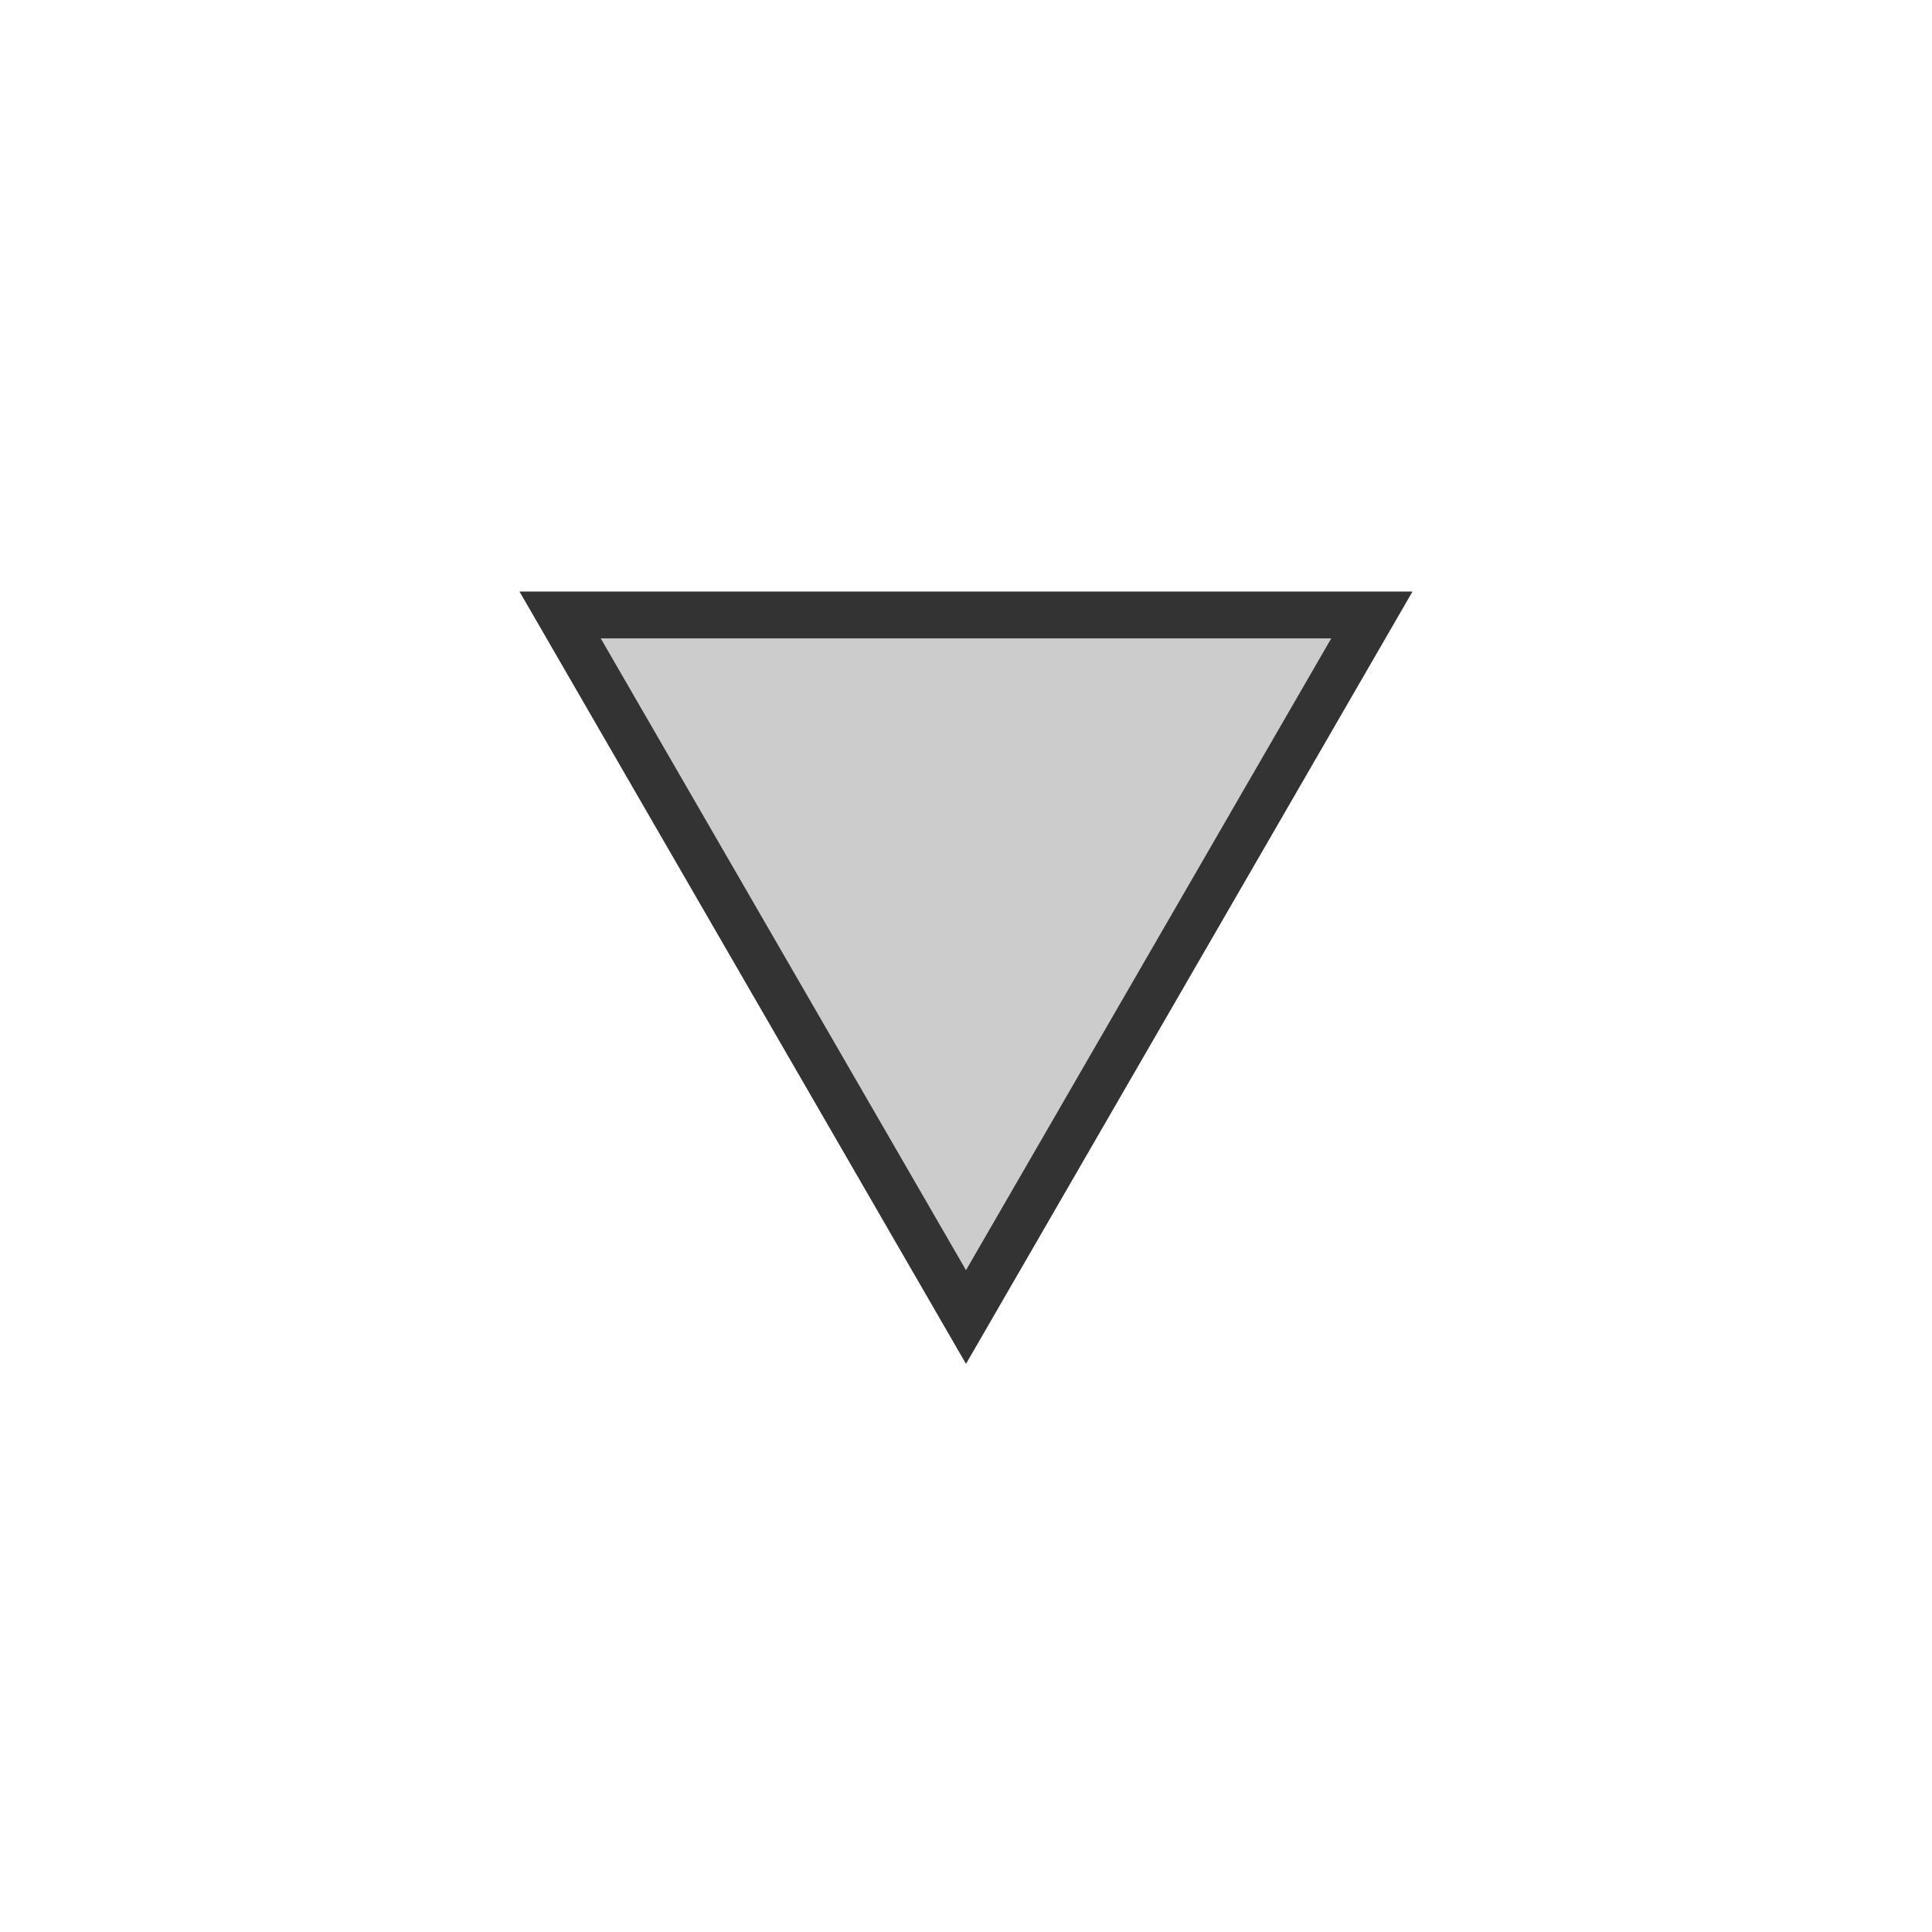
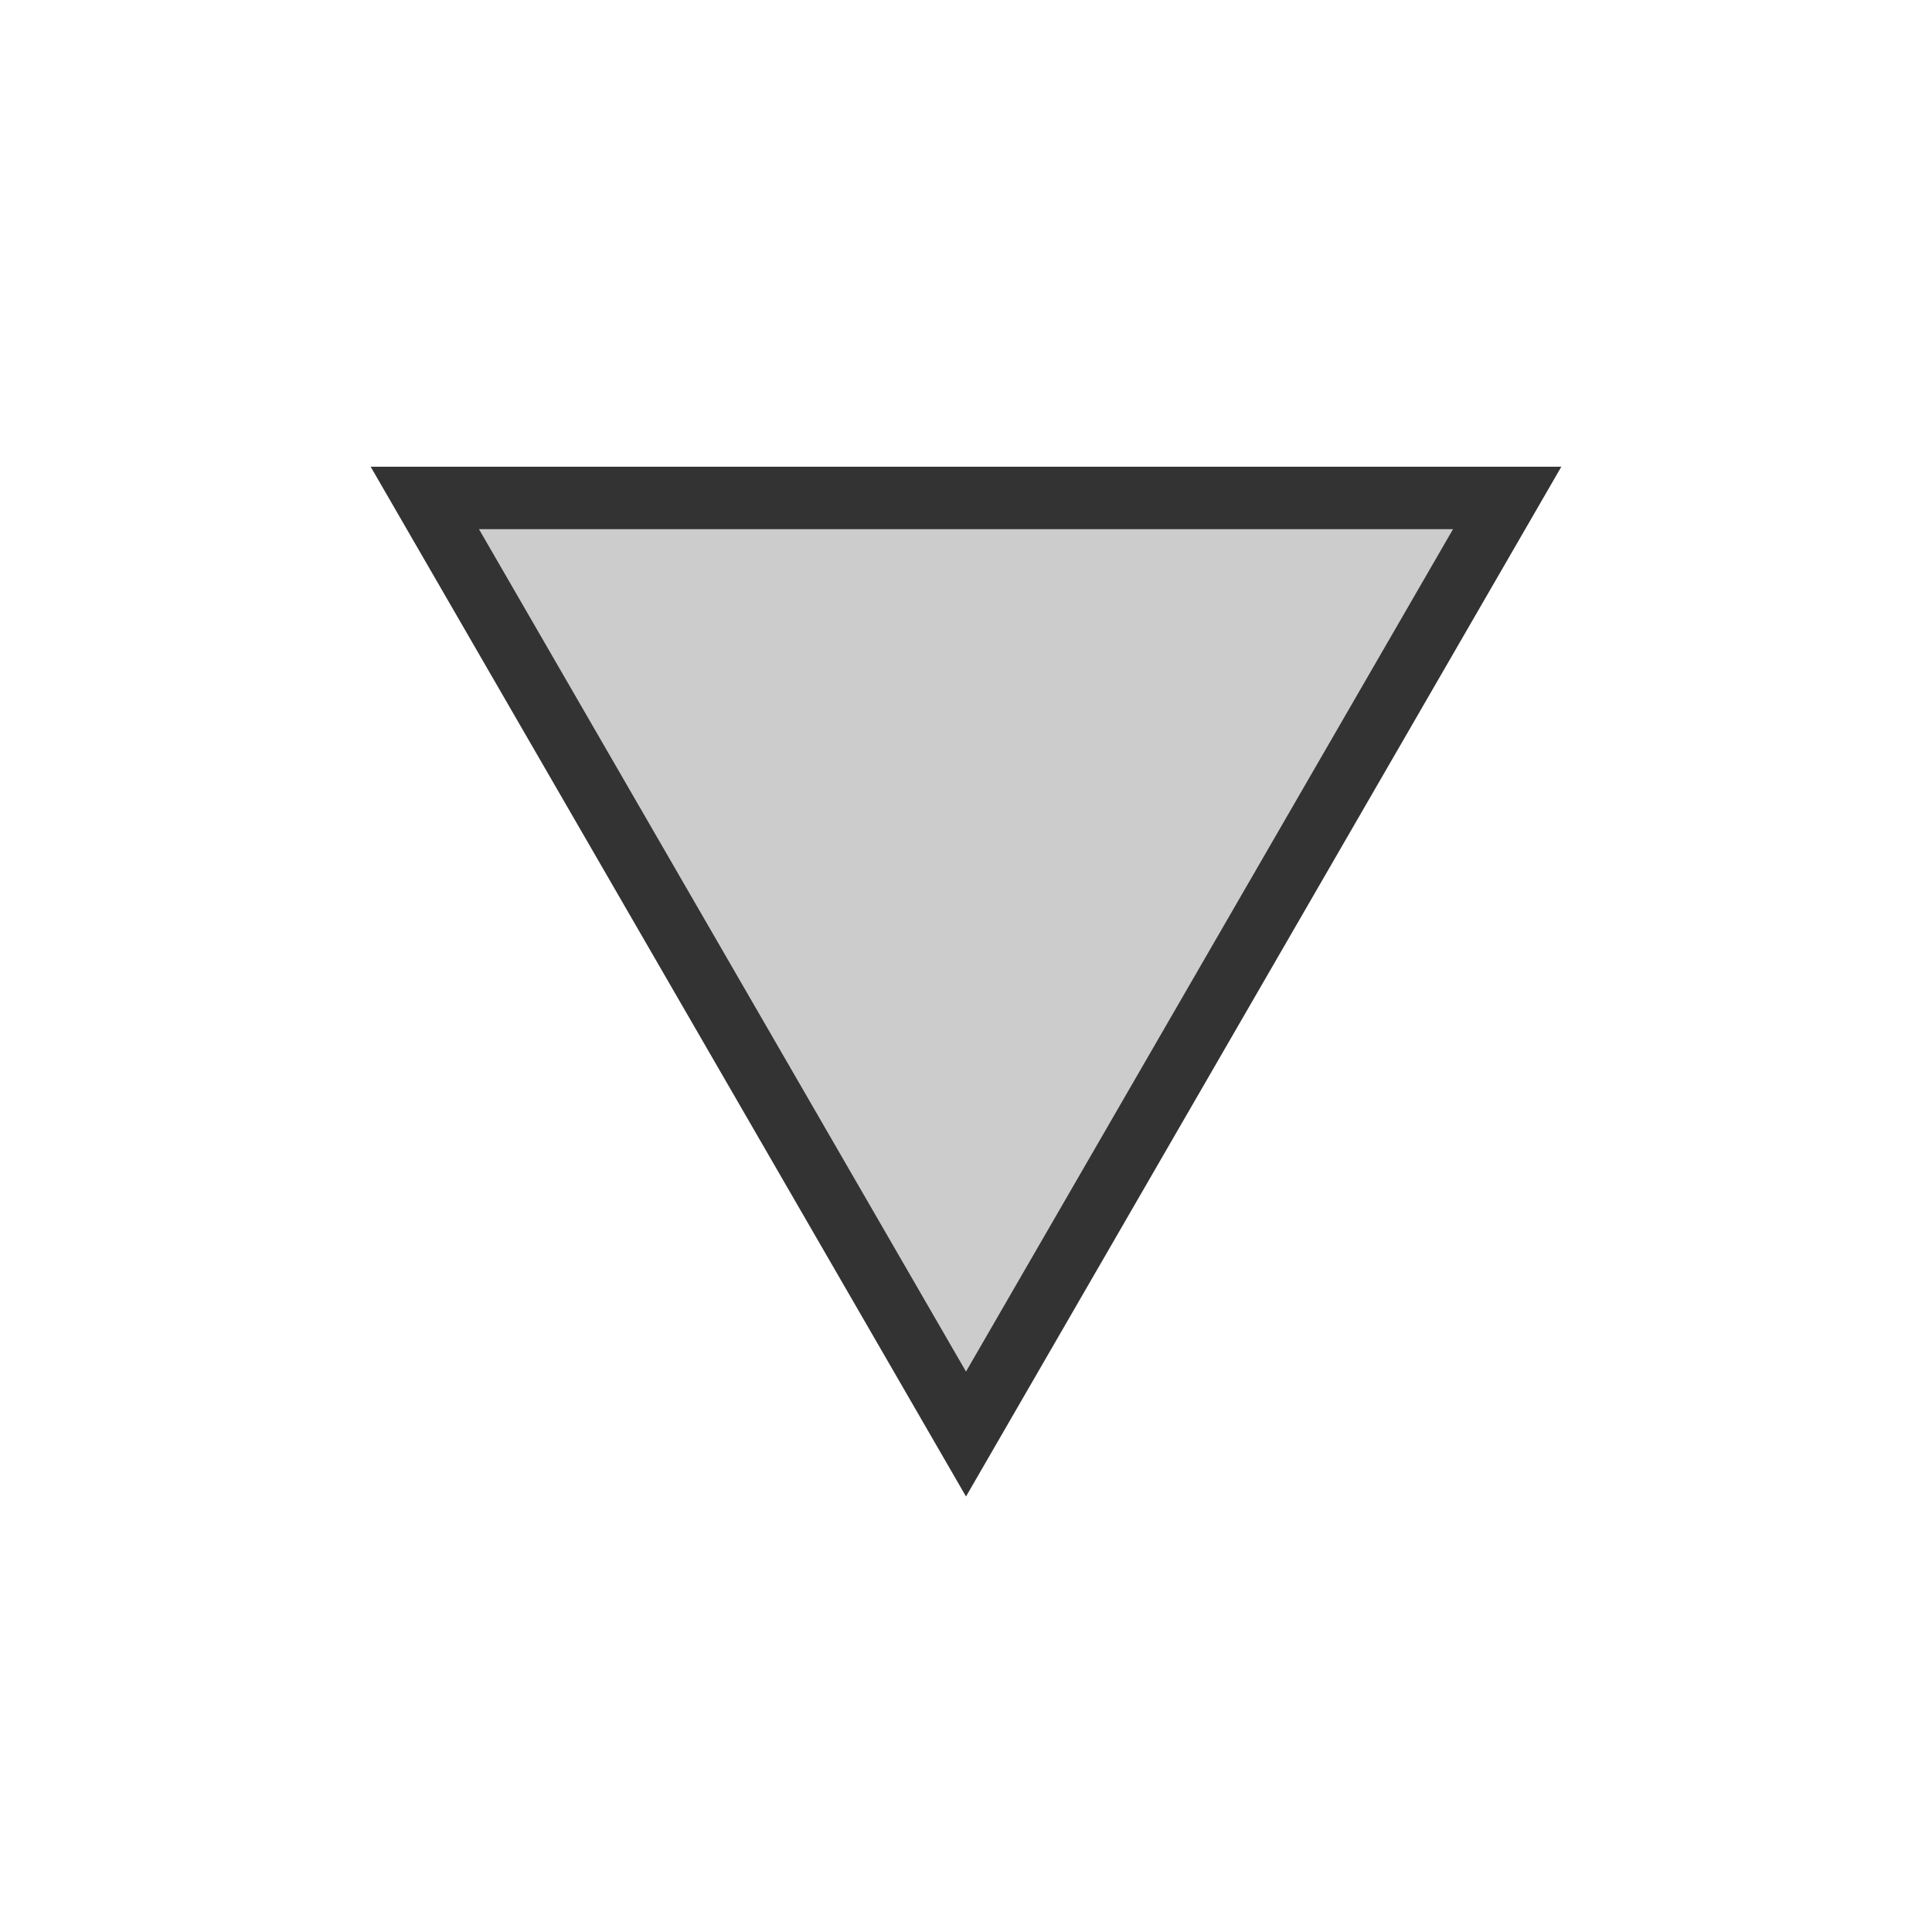
- <svg xmlns="http://www.w3.org/2000/svg" width="320" height="320" id="svg2" version="1.1">
+ <svg xmlns="http://www.w3.org/2000/svg" width="240" height="240" id="svg2" version="1.1">
  <defs id="defs4" />
-   <g id="layer1" transform="translate(0,-732.3622)">
-     <path style="color:#000000;fill:#cccccc;fill-opacity:1;fill-rule:nonzero;stroke:#333333;stroke-width:11.868;stroke-miterlimit:4;stroke-dasharray:none;marker:none;visibility:visible;display:inline;overflow:visible;enable-background:accumulate" id="path3896" d="m -63.036,86.349 -5e-6,102.706 -88.946,-51.353 -88.946,-51.353 88.946,-51.353 88.946,-51.353 z" transform="matrix(0,-0.6536721,-0.6545462,0,216.5196,793.0159)" />
+   <g id="layer1" transform="translate(0,-812.3622)">
+     <path style="color:#000000;fill:#cccccc;fill-opacity:1;fill-rule:nonzero;stroke:#333333;stroke-width:11.868;stroke-miterlimit:4;stroke-dasharray:none;marker:none;visibility:visible;display:inline;overflow:visible;enable-background:accumulate" id="path3896" d="m -63.036,86.349 -5e-6,102.706 -88.946,-51.353 -88.946,-51.353 88.946,-51.353 88.946,-51.353 z" transform="matrix(0,-0.6536721,-0.6545462,0,176.5196,833.0159)" />
  </g>
</svg>
